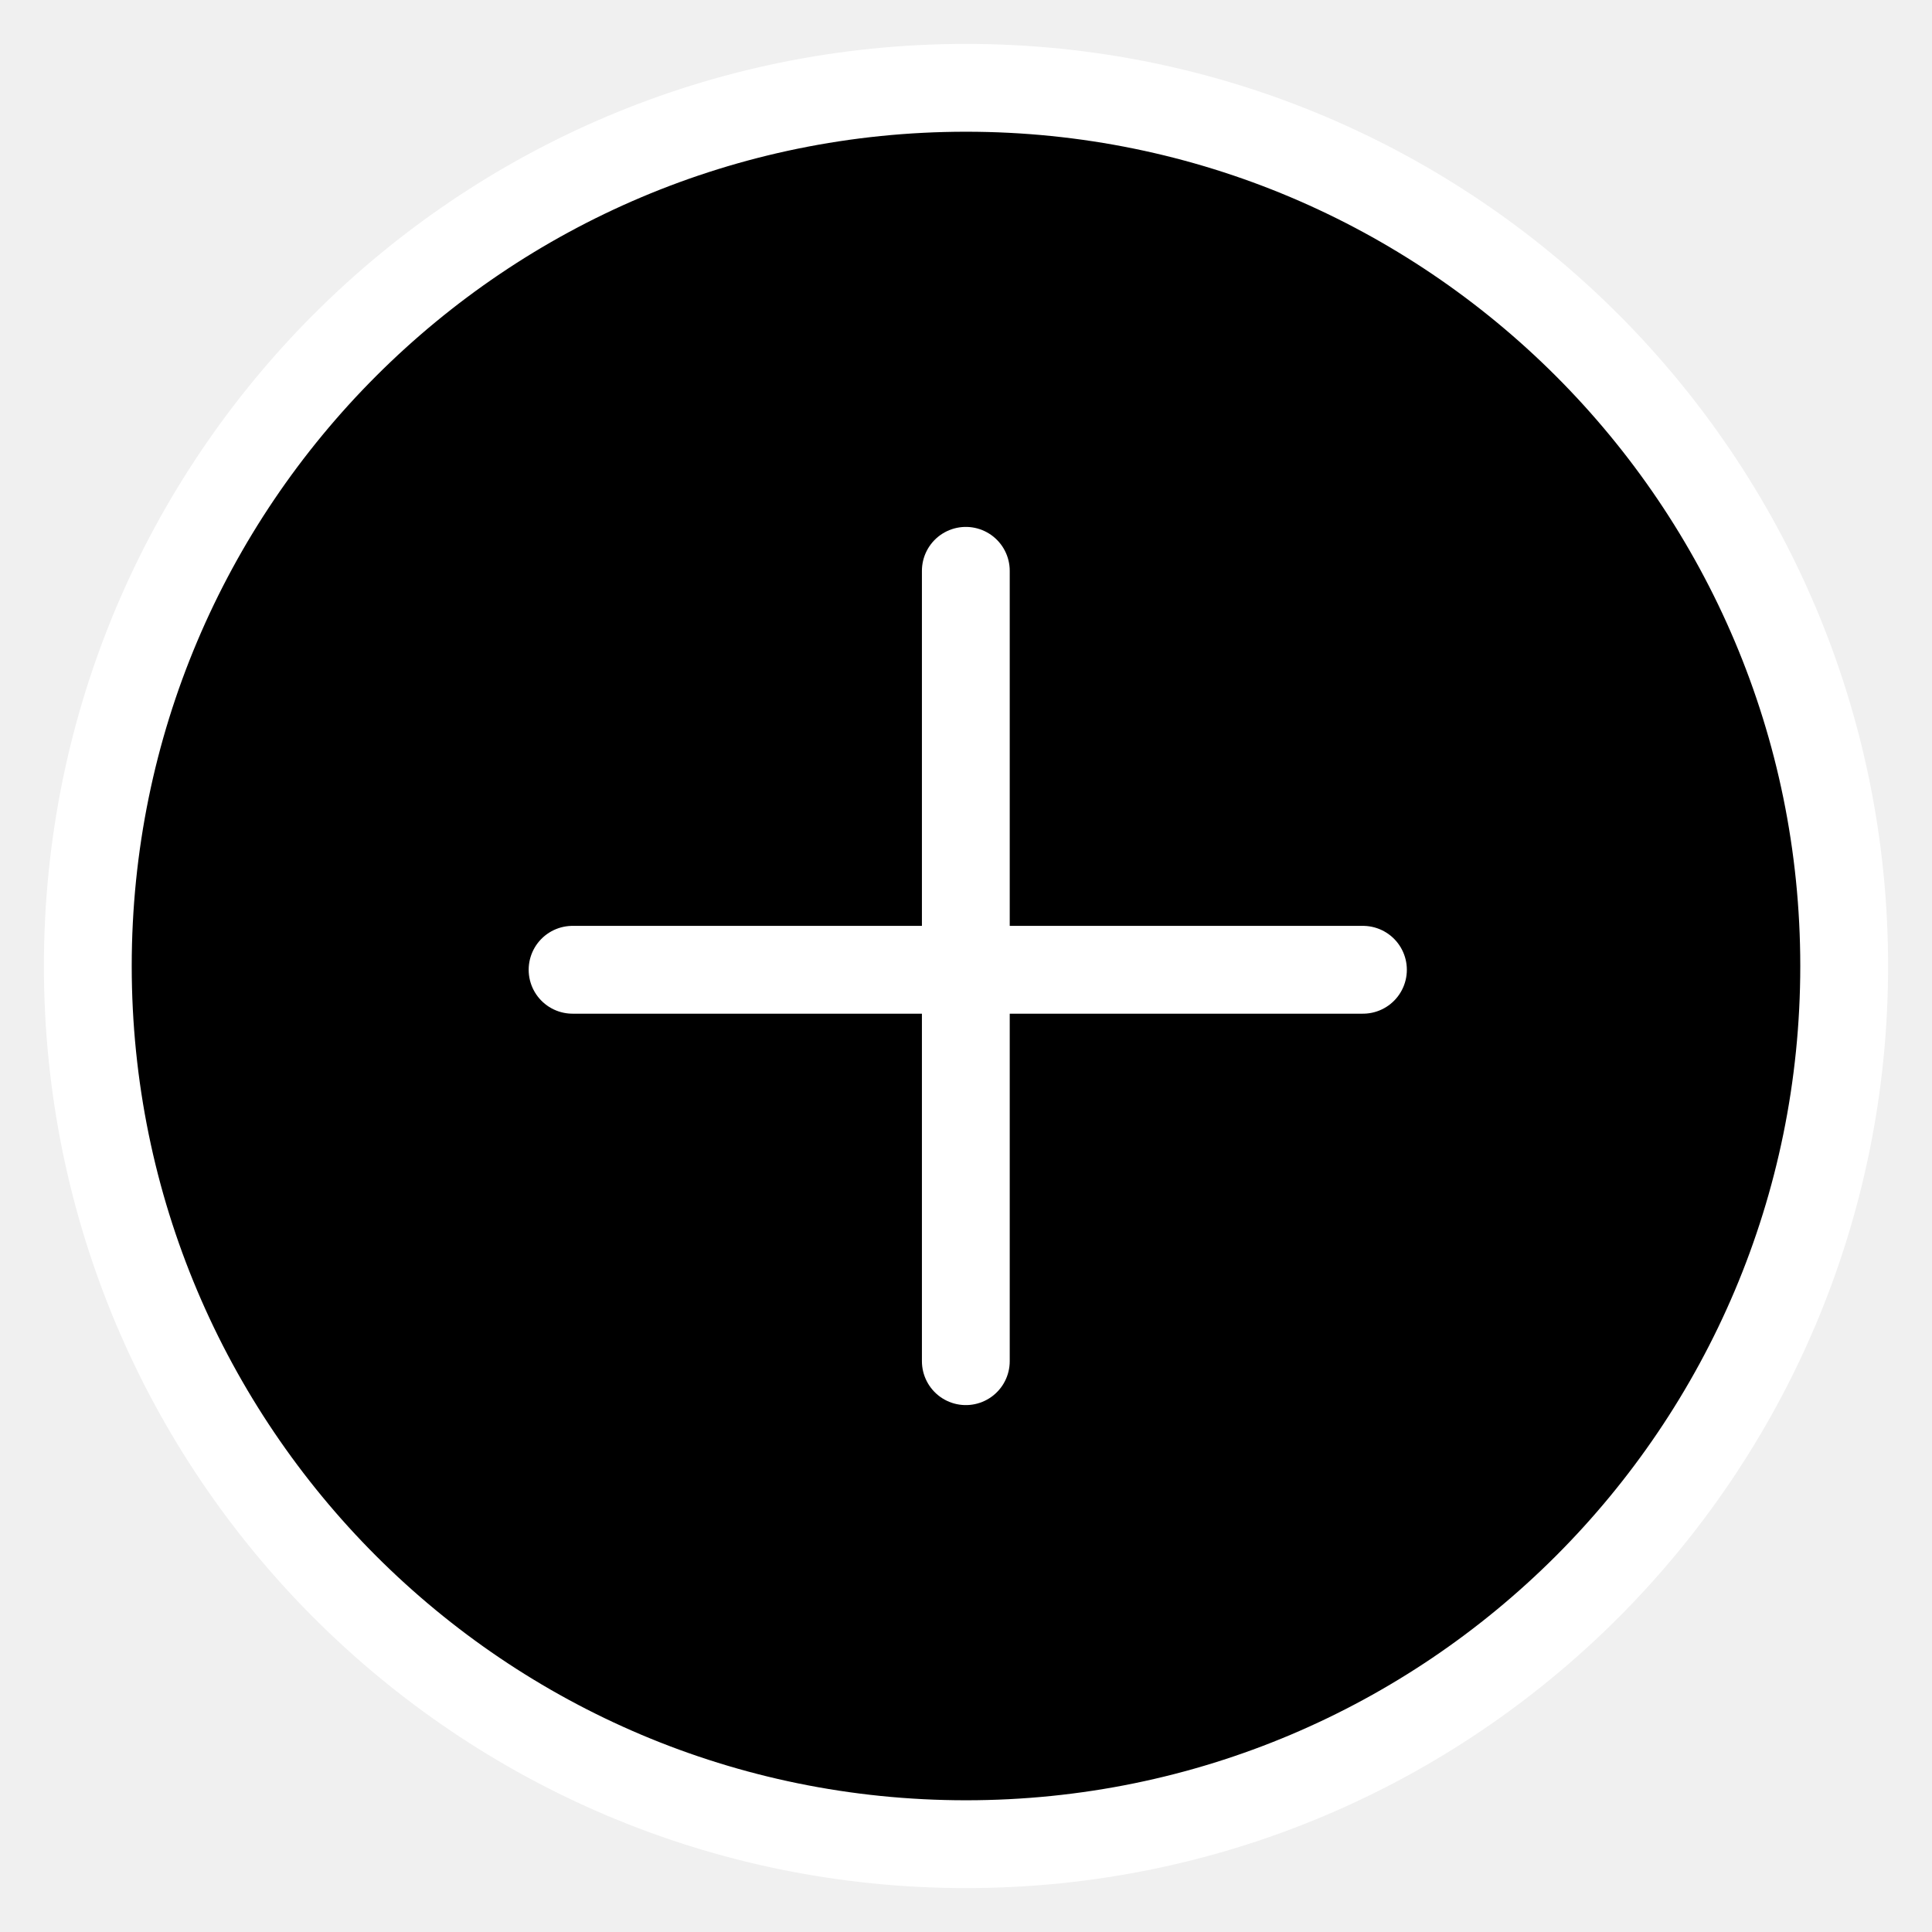
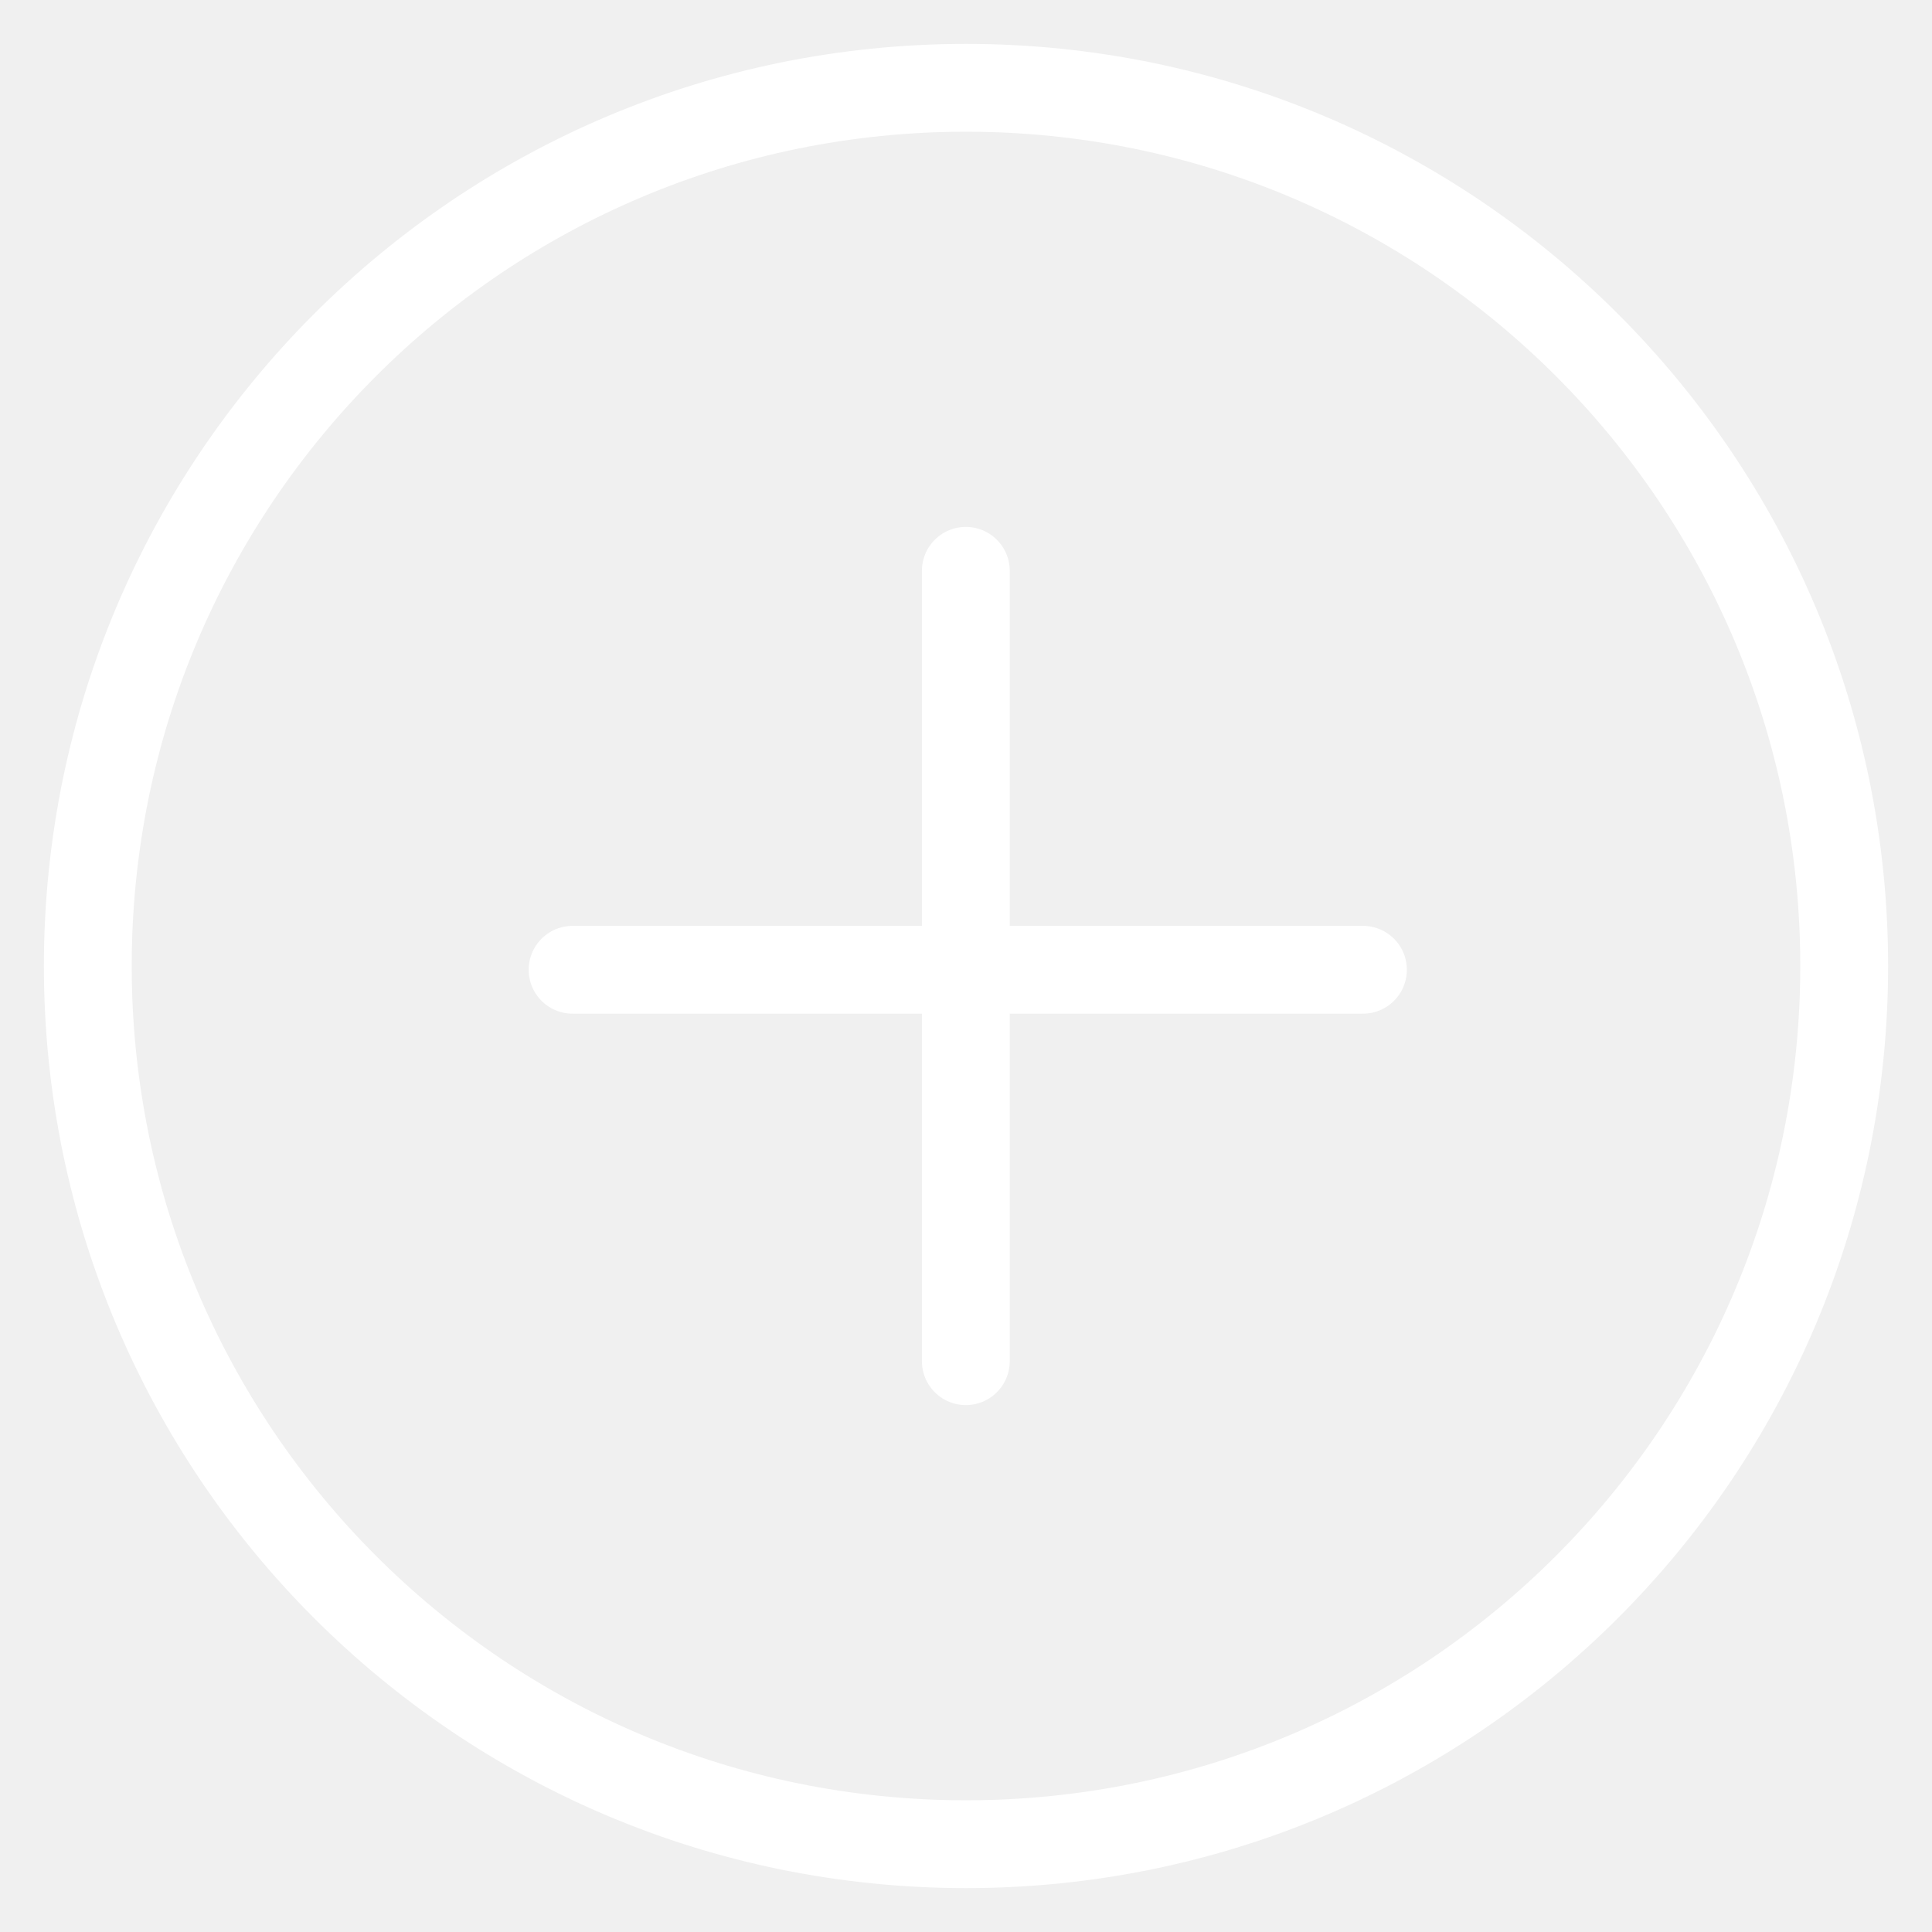
<svg xmlns="http://www.w3.org/2000/svg" width="22" height="22" viewBox="0 0 22 22">
  <g>
-     <circle cx="11" cy="11" r="10" stroke="#FFF" />
+     <circle cx="11" cy="11" r="10" stroke="#FFF" fill="transparent" />
    <path stroke="#FFF" stroke-linecap="round" d="M10.998 6.5v9M15.52 11.043h-9" />
  </g>
</svg>
